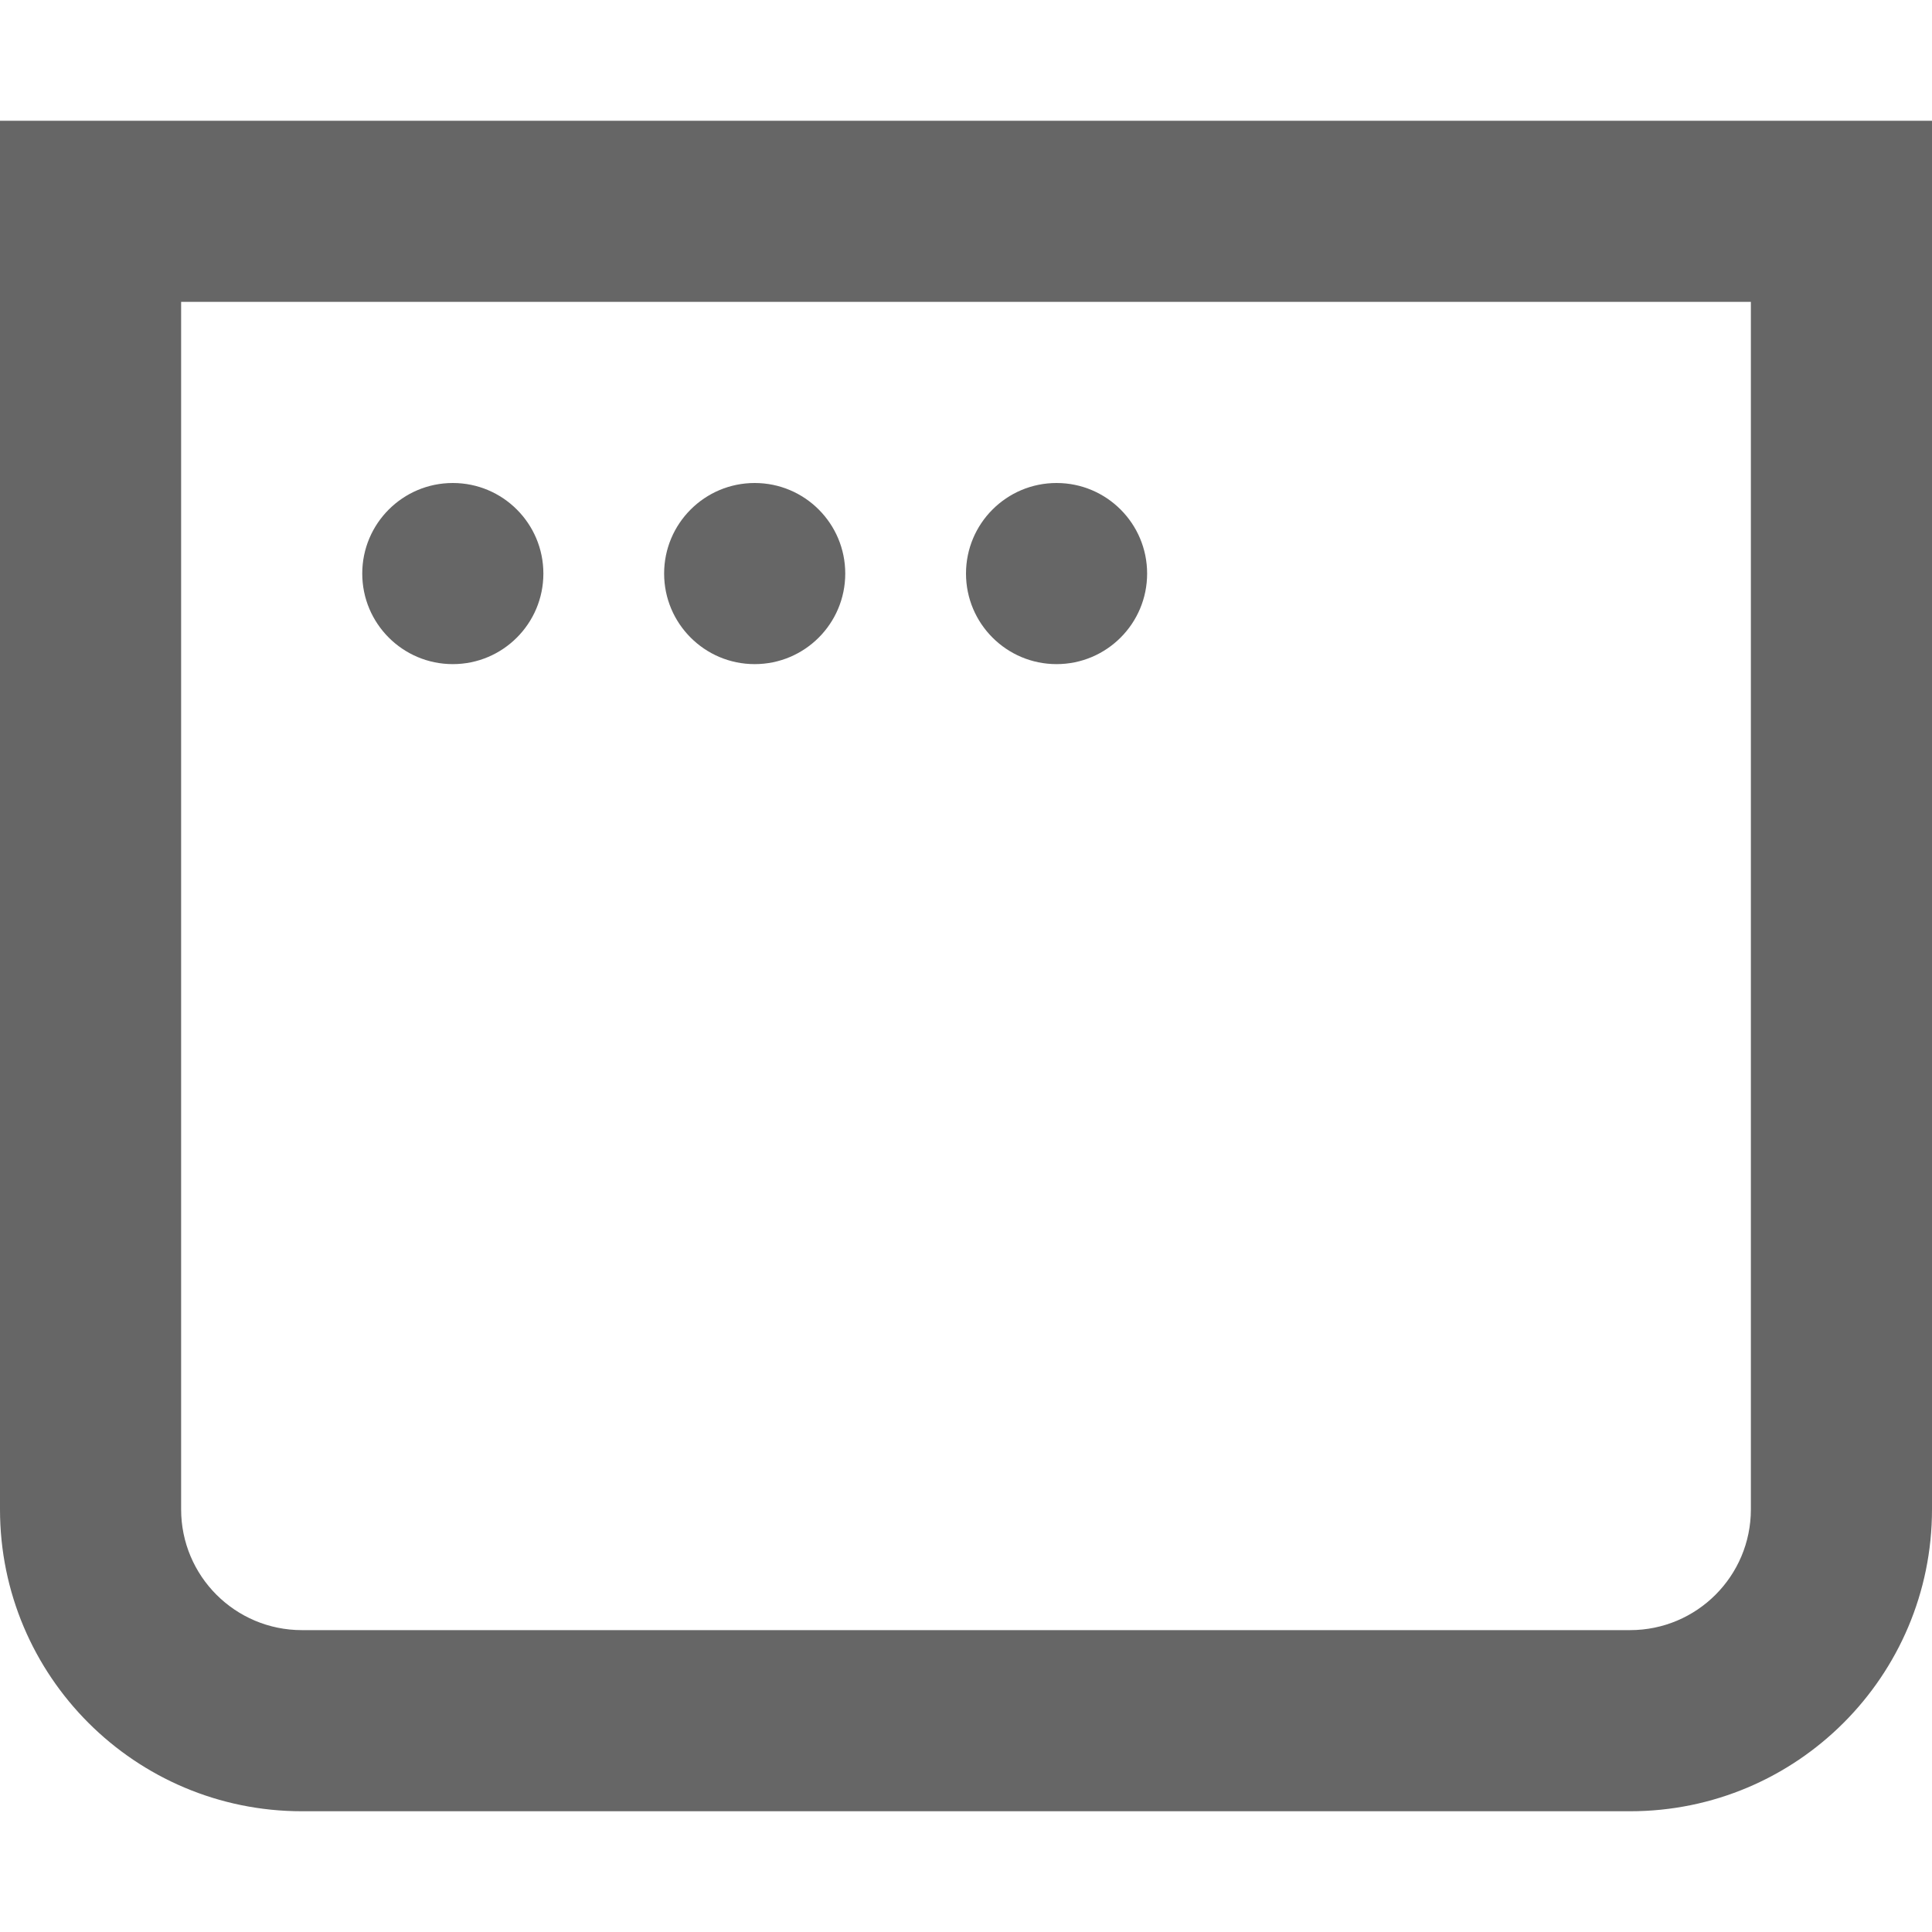
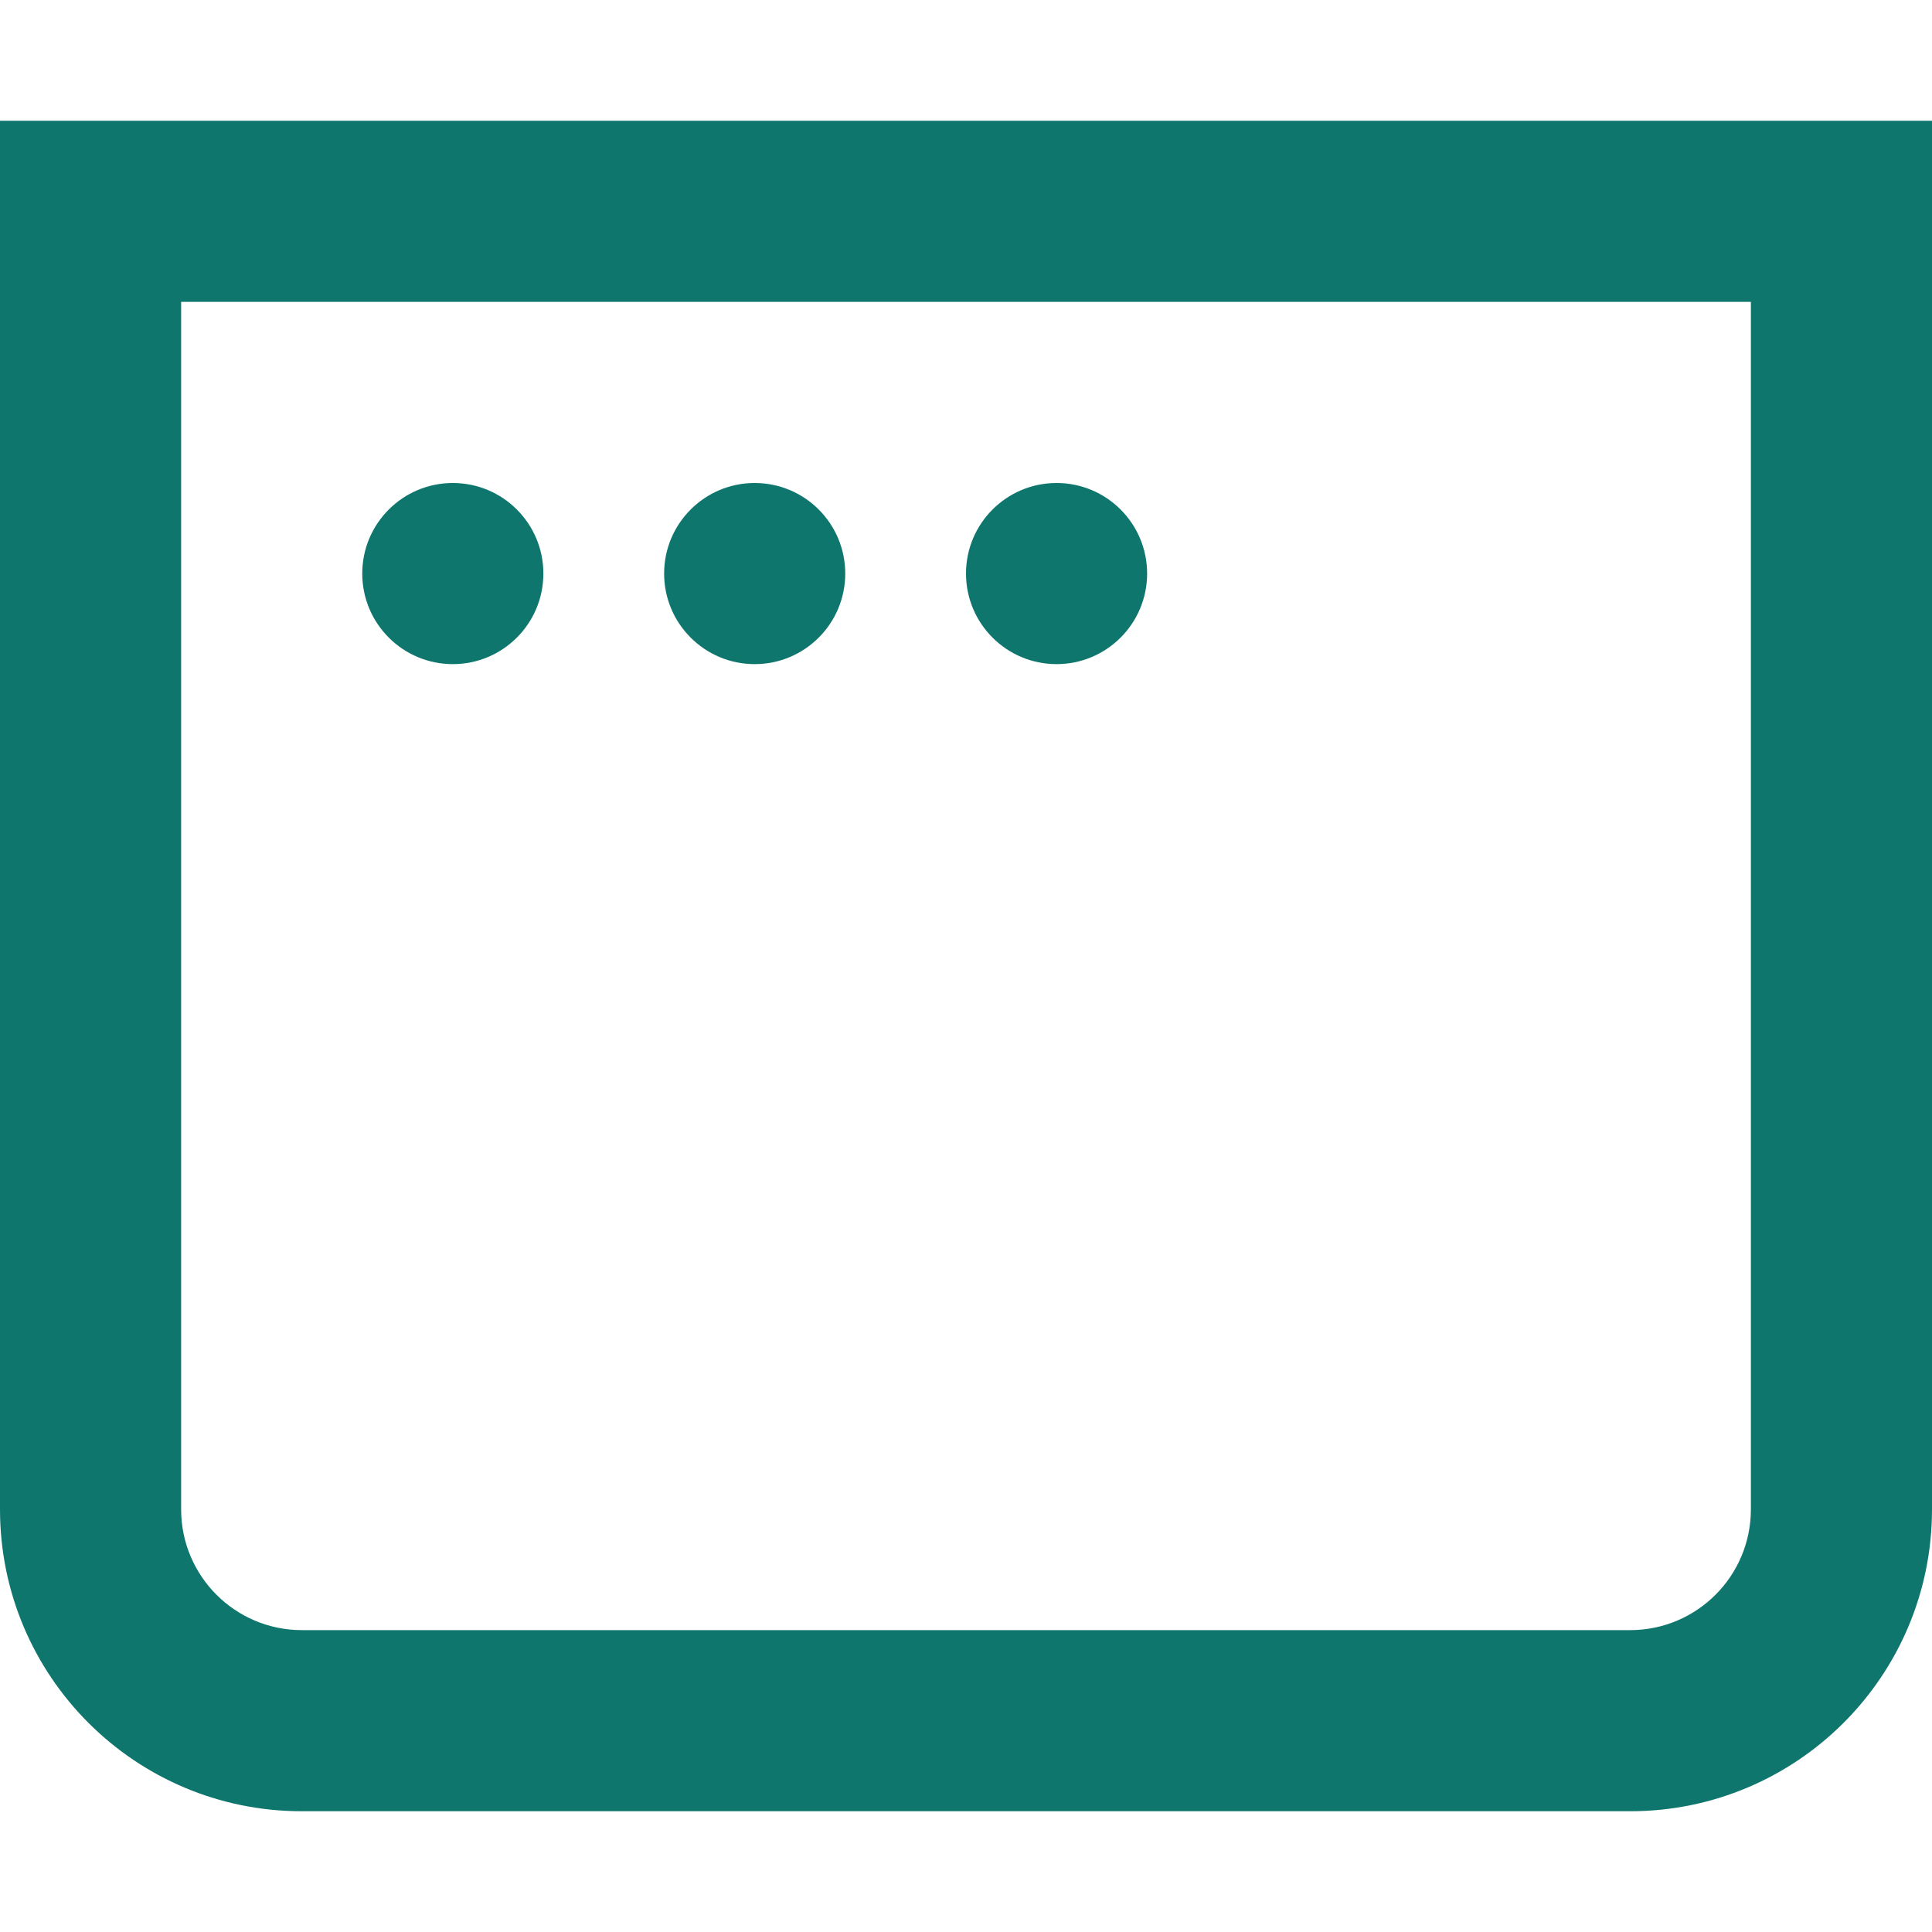
<svg xmlns="http://www.w3.org/2000/svg" fill="none" viewBox="0 0 16 16">
-   <path fill-rule="evenodd" clip-rule="evenodd" d="M1.5 2.5h13v10a1 1 0 0 1-1 1h-11a1 1 0 0 1-1-1zM0 1h16v11.5a2.5 2.5 0 0 1-2.5 2.5h-11A2.5 2.5 0 0 1 0 12.5zm3.75 4.5a.75.75 0 1 0 0-1.5.75.75 0 0 0 0 1.5M7 4.75a.75.75 0 1 1-1.5 0 .75.75 0 0 1 1.5 0m1.75.75a.75.75 0 1 0 0-1.5.75.75 0 0 0 0 1.5" fill="#666" />
+   <path fill-rule="evenodd" clip-rule="evenodd" d="M1.5 2.5h13v10a1 1 0 0 1-1 1h-11a1 1 0 0 1-1-1zM0 1h16v11.5a2.5 2.5 0 0 1-2.5 2.5h-11A2.5 2.5 0 0 1 0 12.5zm3.75 4.5a.75.75 0 1 0 0-1.5.75.75 0 0 0 0 1.5M7 4.75a.75.75 0 1 1-1.5 0 .75.75 0 0 1 1.5 0m1.75.75a.75.75 0 1 0 0-1.5.75.75 0 0 0 0 1.5" fill="#0f766e" />
</svg>
